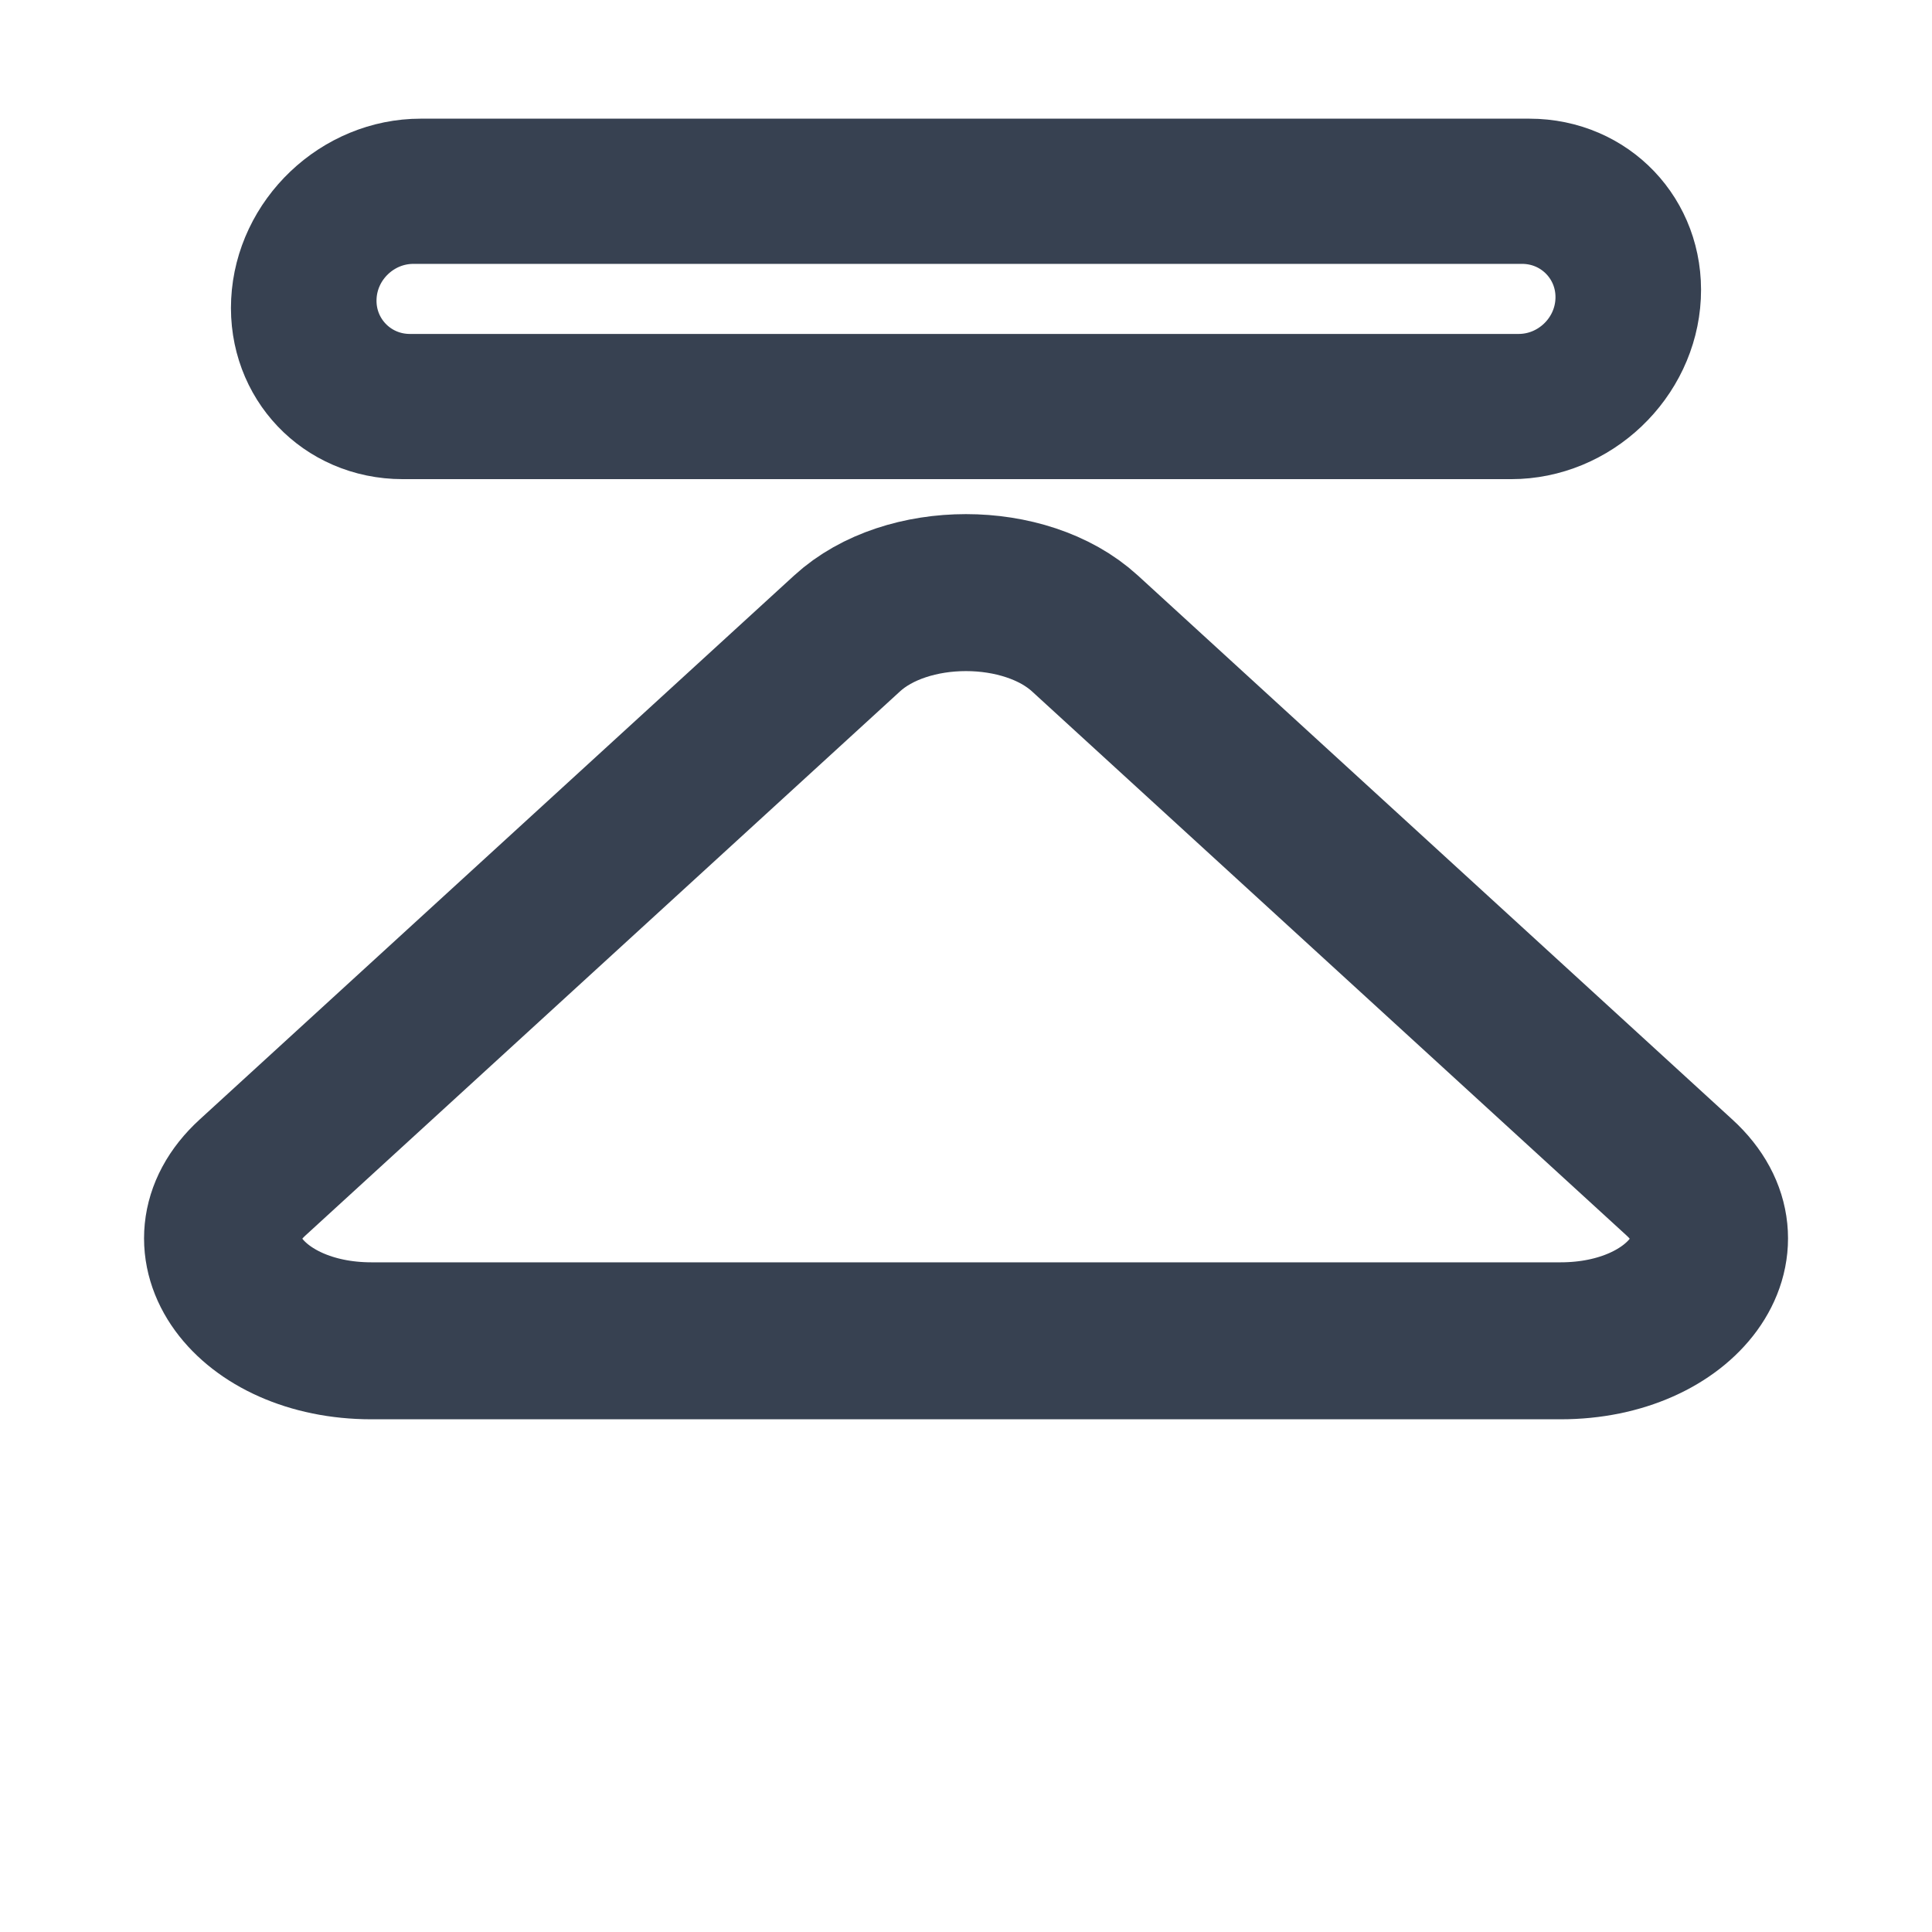
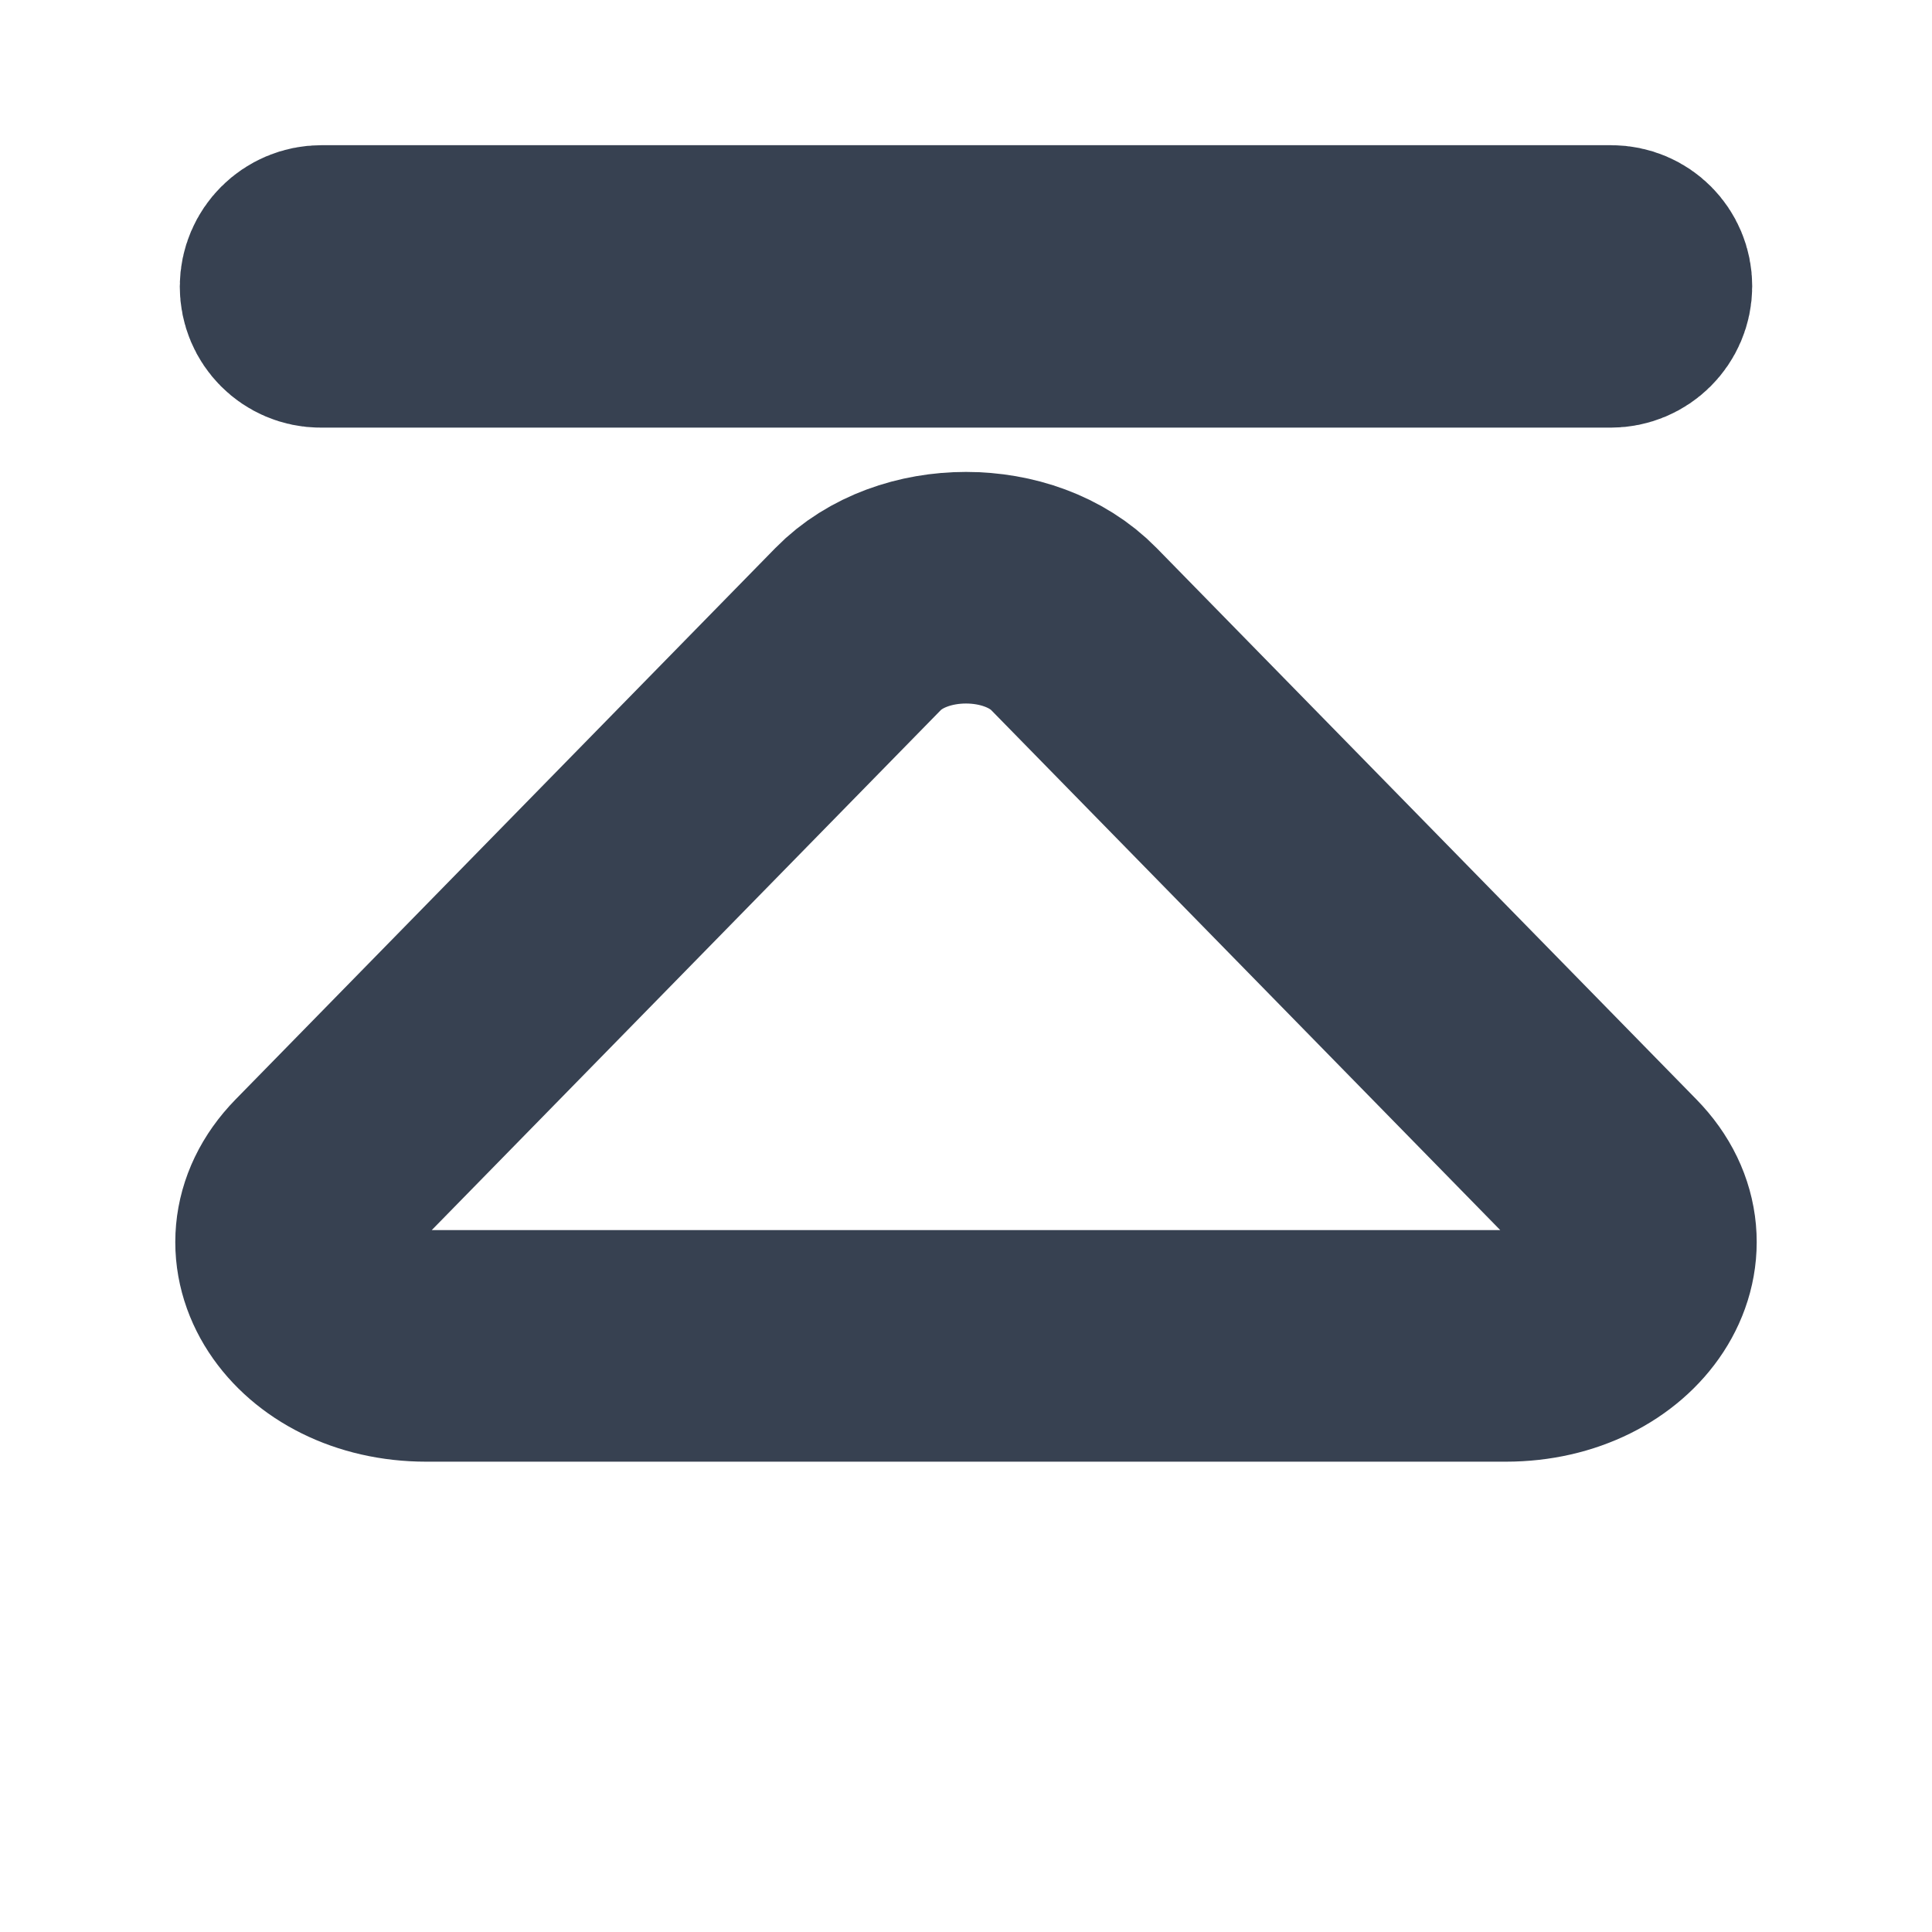
<svg xmlns="http://www.w3.org/2000/svg" width="16" height="16" viewBox="0 0 16 16" fill="none" version="1.1" id="svg5343">
  <defs id="defs5347" />
-   <path d="m 7.015,5.246 c 0.492,-0.451 1.477,-0.451 1.97,0 L 13.909,9.752 c 0.609,0.557 0.03,1.352 -0.985,1.352 H 3.076 c -1.014,0 -1.593,-0.795 -0.985,-1.352 z" stroke="#374151" stroke-width="1.86" stroke-linecap="round" stroke-linejoin="round" id="path5339" style="fill:none;fill-opacity:1;stroke-width:1.3;stroke-miterlimit:4;stroke-dasharray:none" />
-   <rect style="fill:none;fill-rule:evenodd;stroke:#374151;stroke-width:1.204;stroke-miterlimit:4;stroke-dasharray:none;stroke-opacity:1" id="rect4989" width="10.967" height="1.785" x="2.64" y="1.586" ry="0.893" transform="matrix(1,0,-0.04982563,0.9987579,0,0)" />
+   <path d="m 7.106,5.21 c 0.447,-0.457 1.341,-0.457 1.788,0 l 4.47,4.566 c 0.552,0.564 0.027,1.37 -0.894,1.37 H 3.53 c -0.921,0 -1.446,-0.805 -0.894,-1.37 z" stroke="#374151" stroke-width="1.86" stroke-linecap="round" stroke-linejoin="round" id="path5339" style="fill:none;fill-opacity:1;stroke-width:1.918;stroke-miterlimit:4;stroke-dasharray:none" />
+   <rect style="fill:none;fill-rule:evenodd;stroke:#374151;stroke-width:1.757;stroke-miterlimit:4;stroke-dasharray:none;stroke-opacity:1" id="rect4989" width="11.265" height="0.582" x="2.372" y="2.081" ry="0.291" transform="matrix(1,0,-0.00190285,0.9999982,0,0)" />
</svg>
